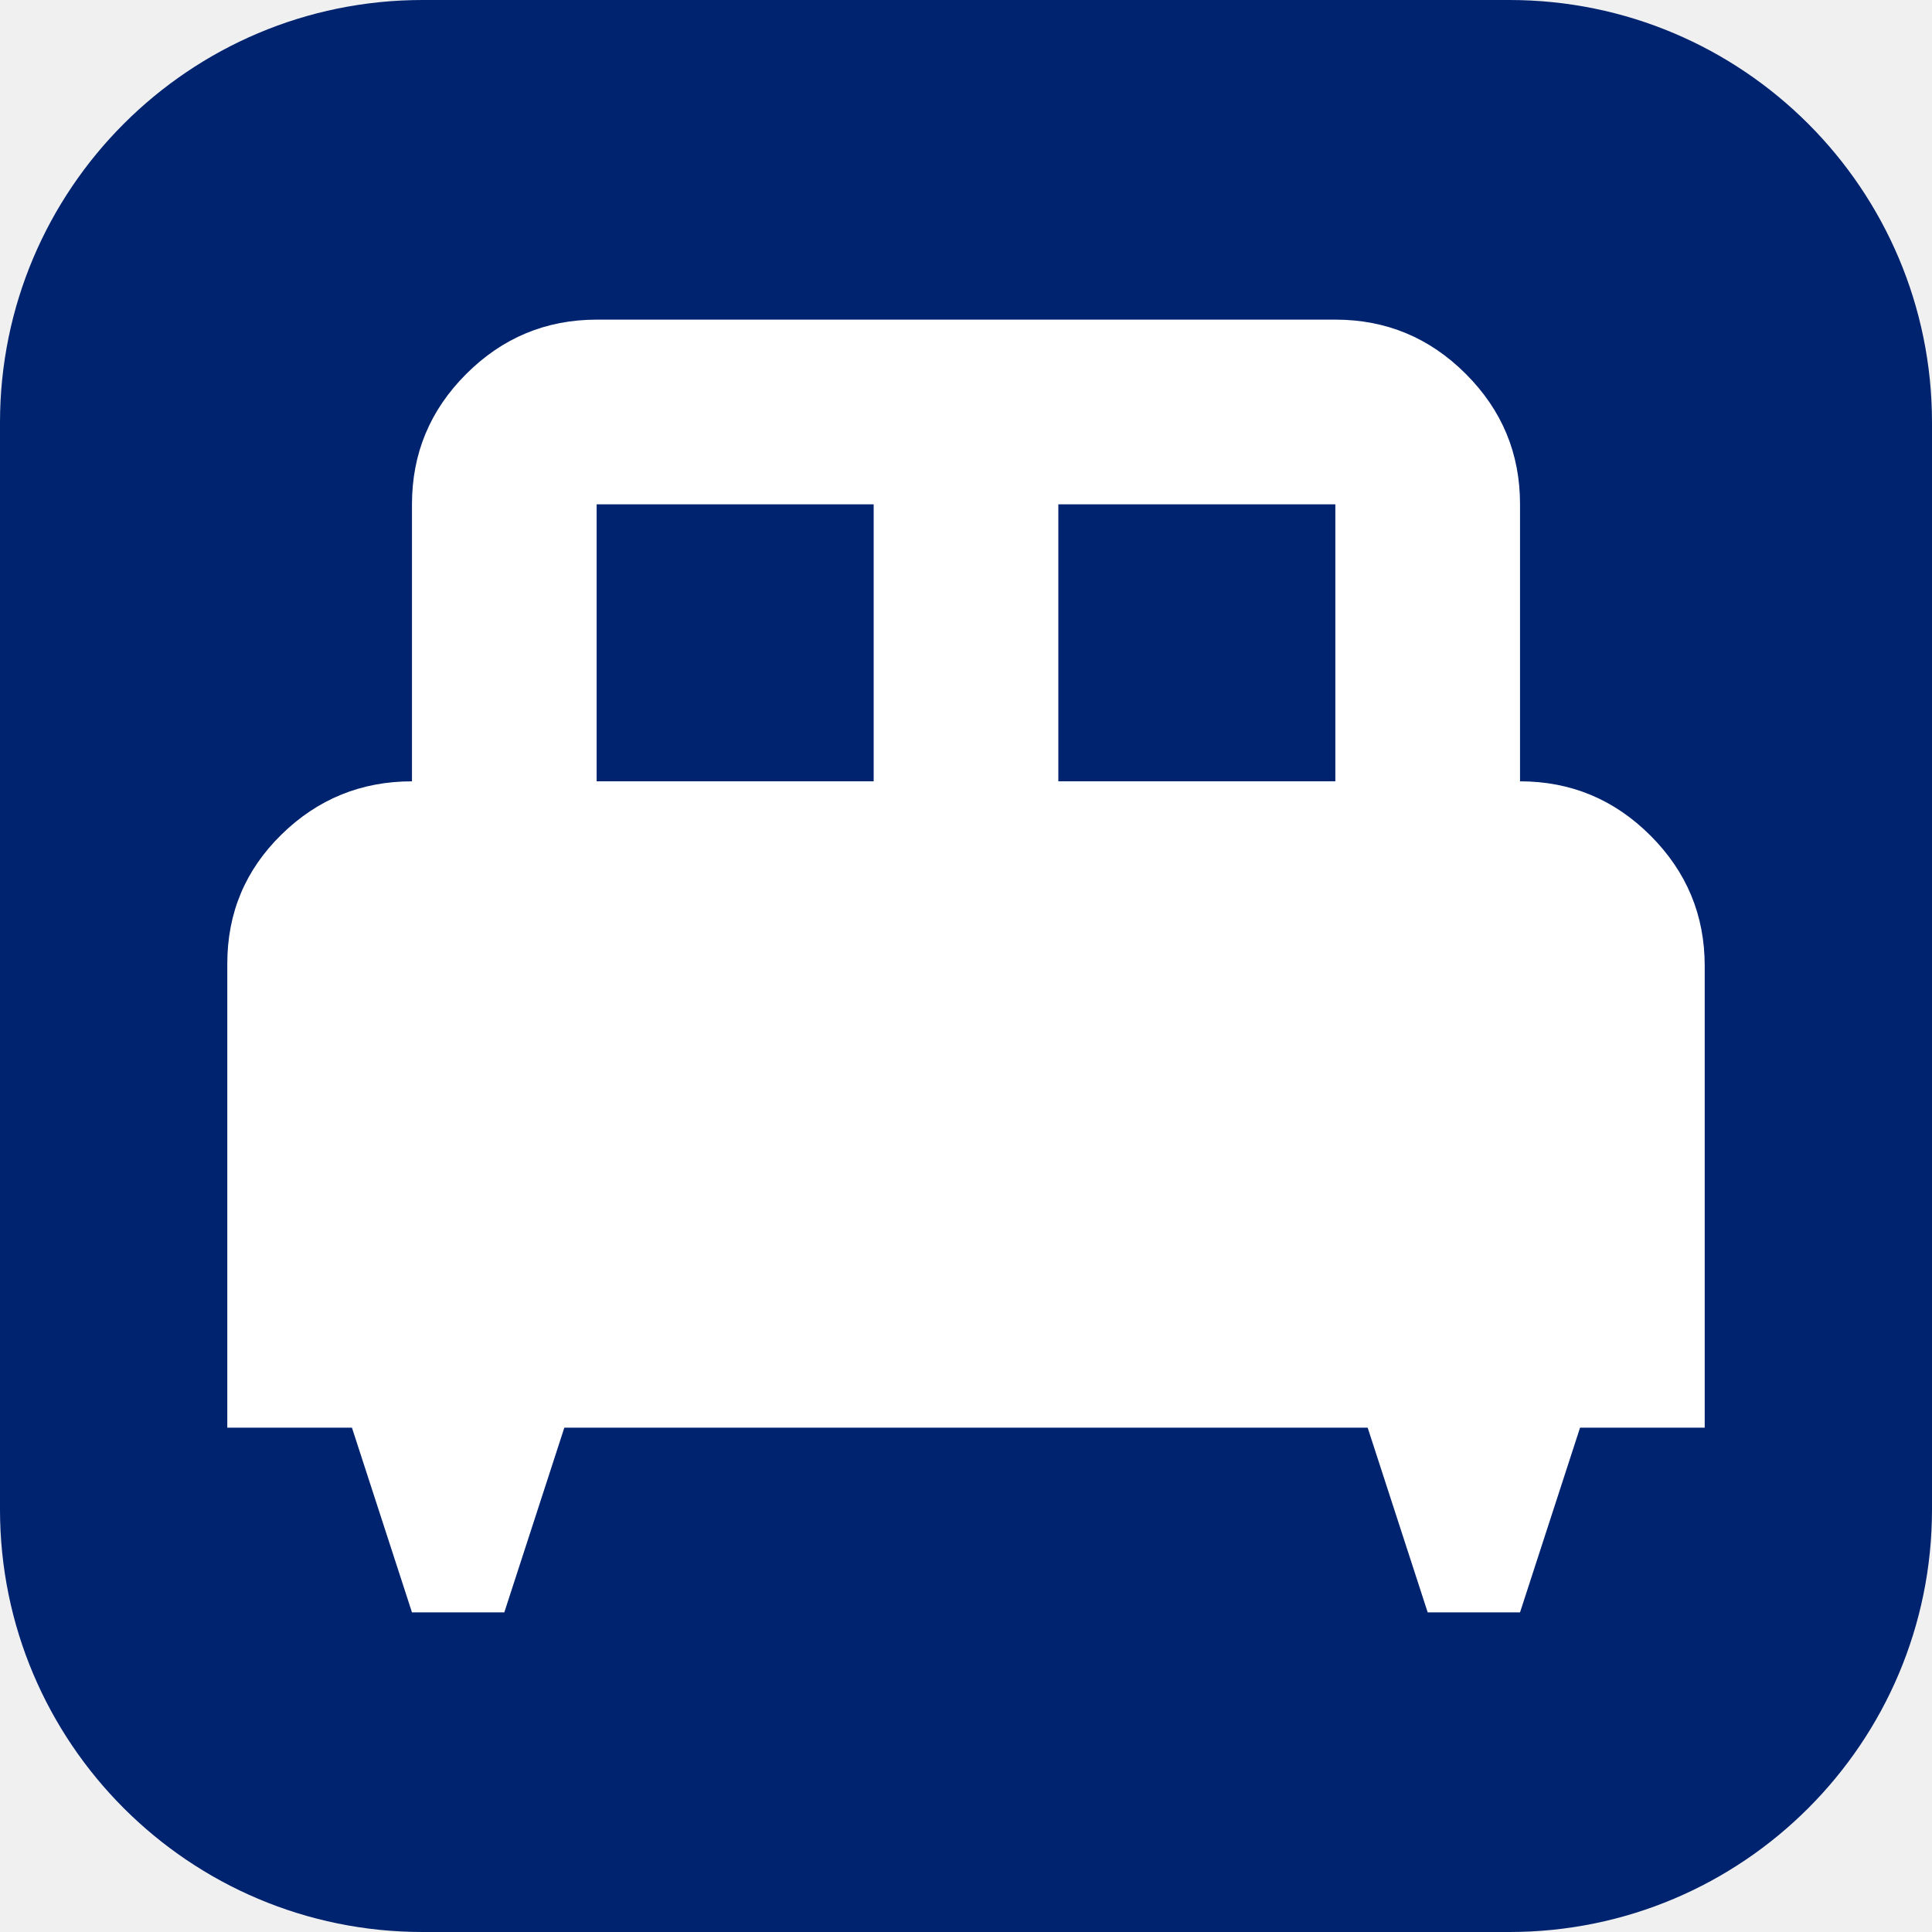
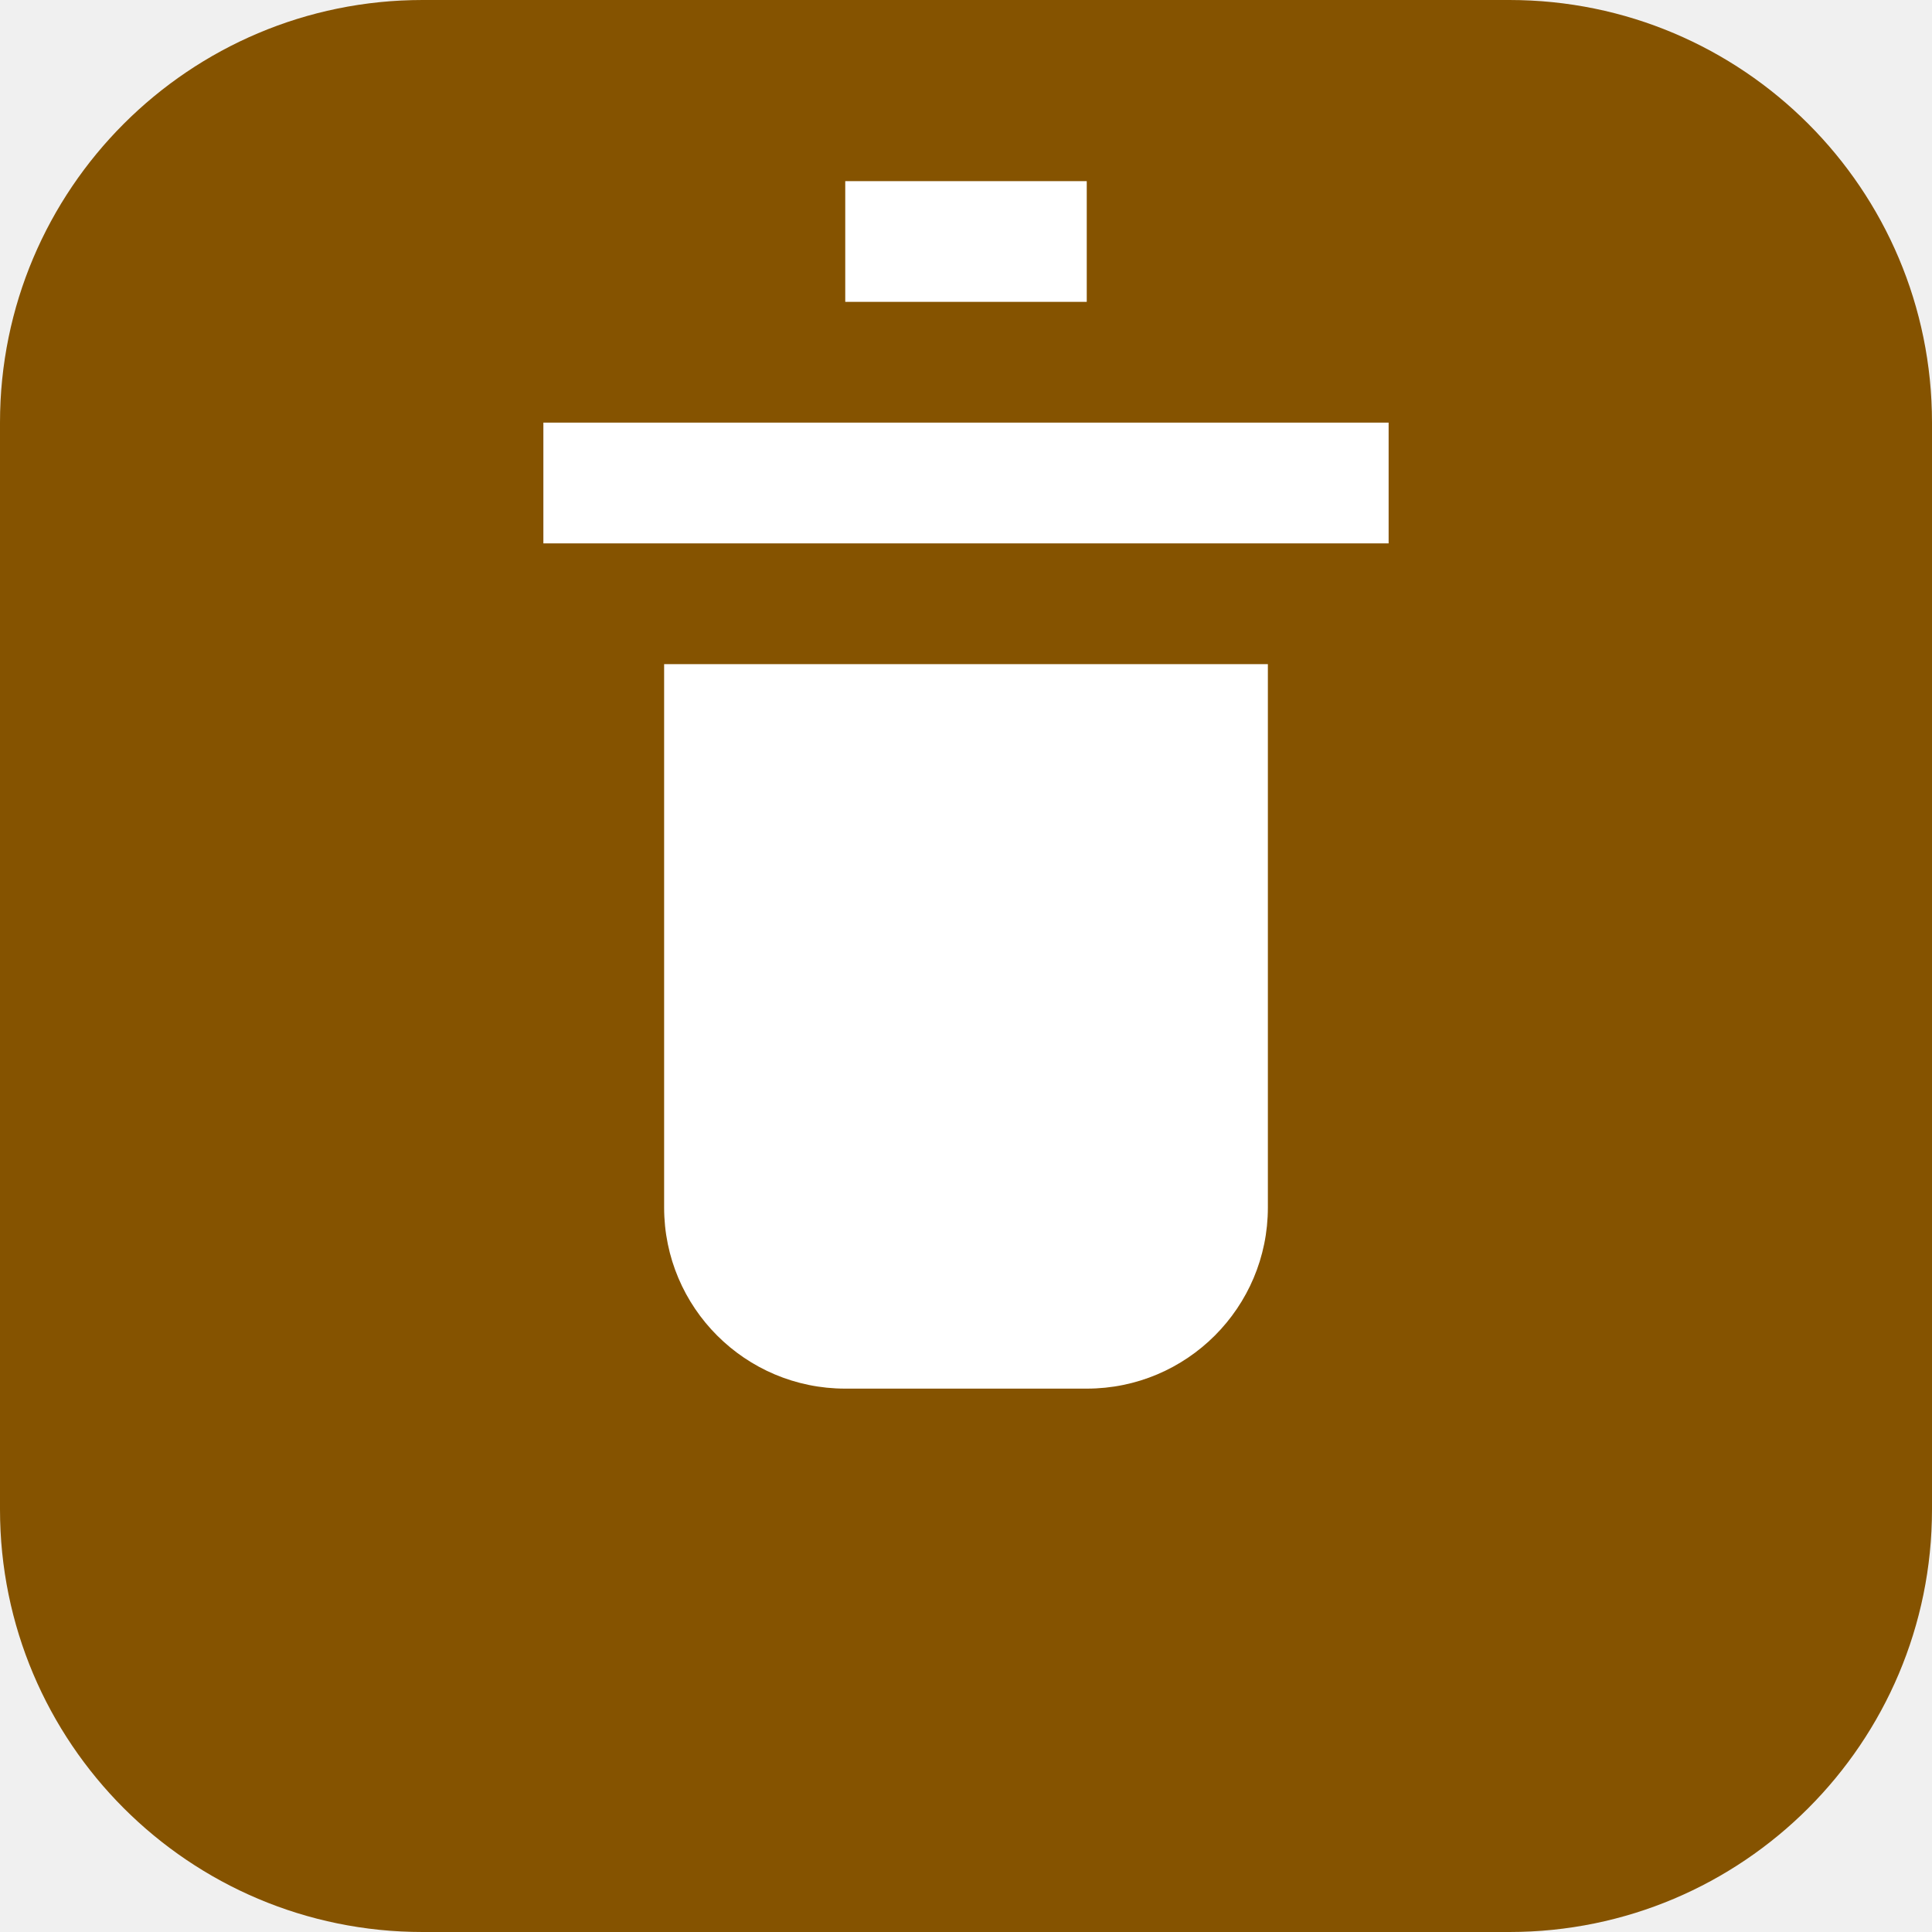
<svg xmlns="http://www.w3.org/2000/svg" viewBox="0 0 32 32" width="32" height="32">
  <style>
-     .bg { fill: #00236f; }
+     .bg { fill: #855300; }
    .icon { fill: #ffffff; }
    @media (prefers-color-scheme: dark) {
-       .bg { fill: #b6c4ff; }
-       .icon { fill: #00164e; }
+       .bg { fill: #ffb95f; }
+       .icon { fill: #2a1700; }
    }
  </style>
  <rect class="bg" width="32" height="32" rx="7" />
-   <svg x="3" y="4" width="26" height="24" viewBox="3.5 4.5 17 15">
-     <path class="icon" d="M7 19H6l-.65-2H4v-5.025q0-.825.588-1.4T6 10V7q0-.825.588-1.412T8 5h8q.825 0 1.413.588T18 7v3q.825 0 1.413.588T20 12v5h-1.35L18 19h-1l-.65-2h-8.7zm6-9h3V7h-3zm-5 0h3V7H8z" />
-   </svg>
+   <path class="icon" d="M9 7h14v2H9zm2 4h10v9a3 3 0 0 1-3 3h-4a3 3 0 0 1-3-3zm3-8h4v2h-4z" />
</svg>
